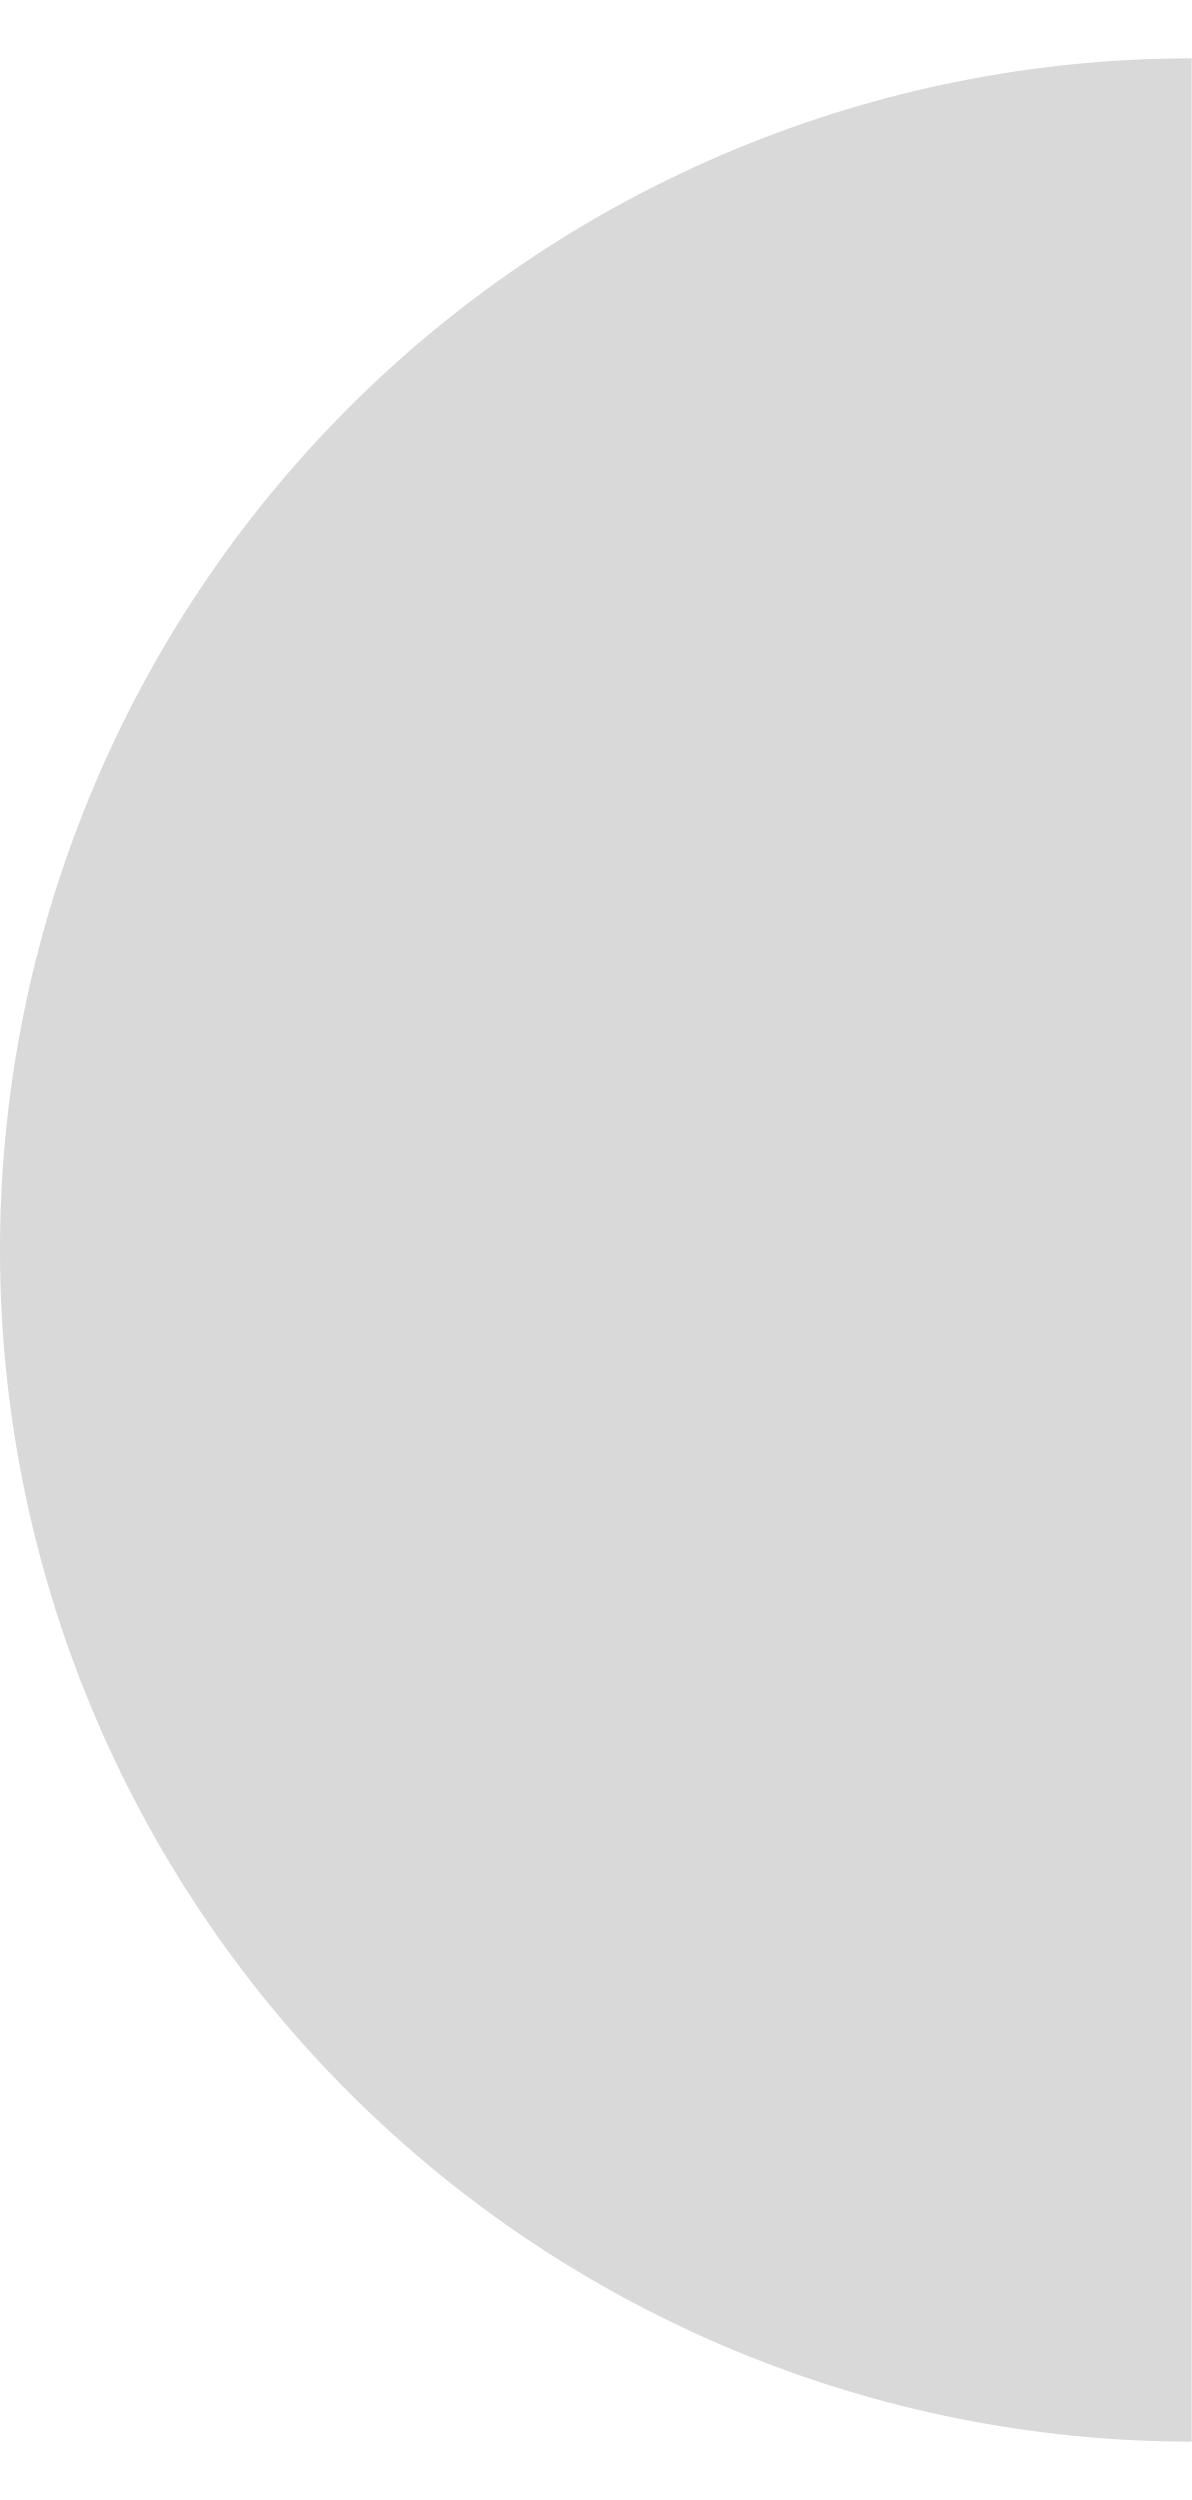
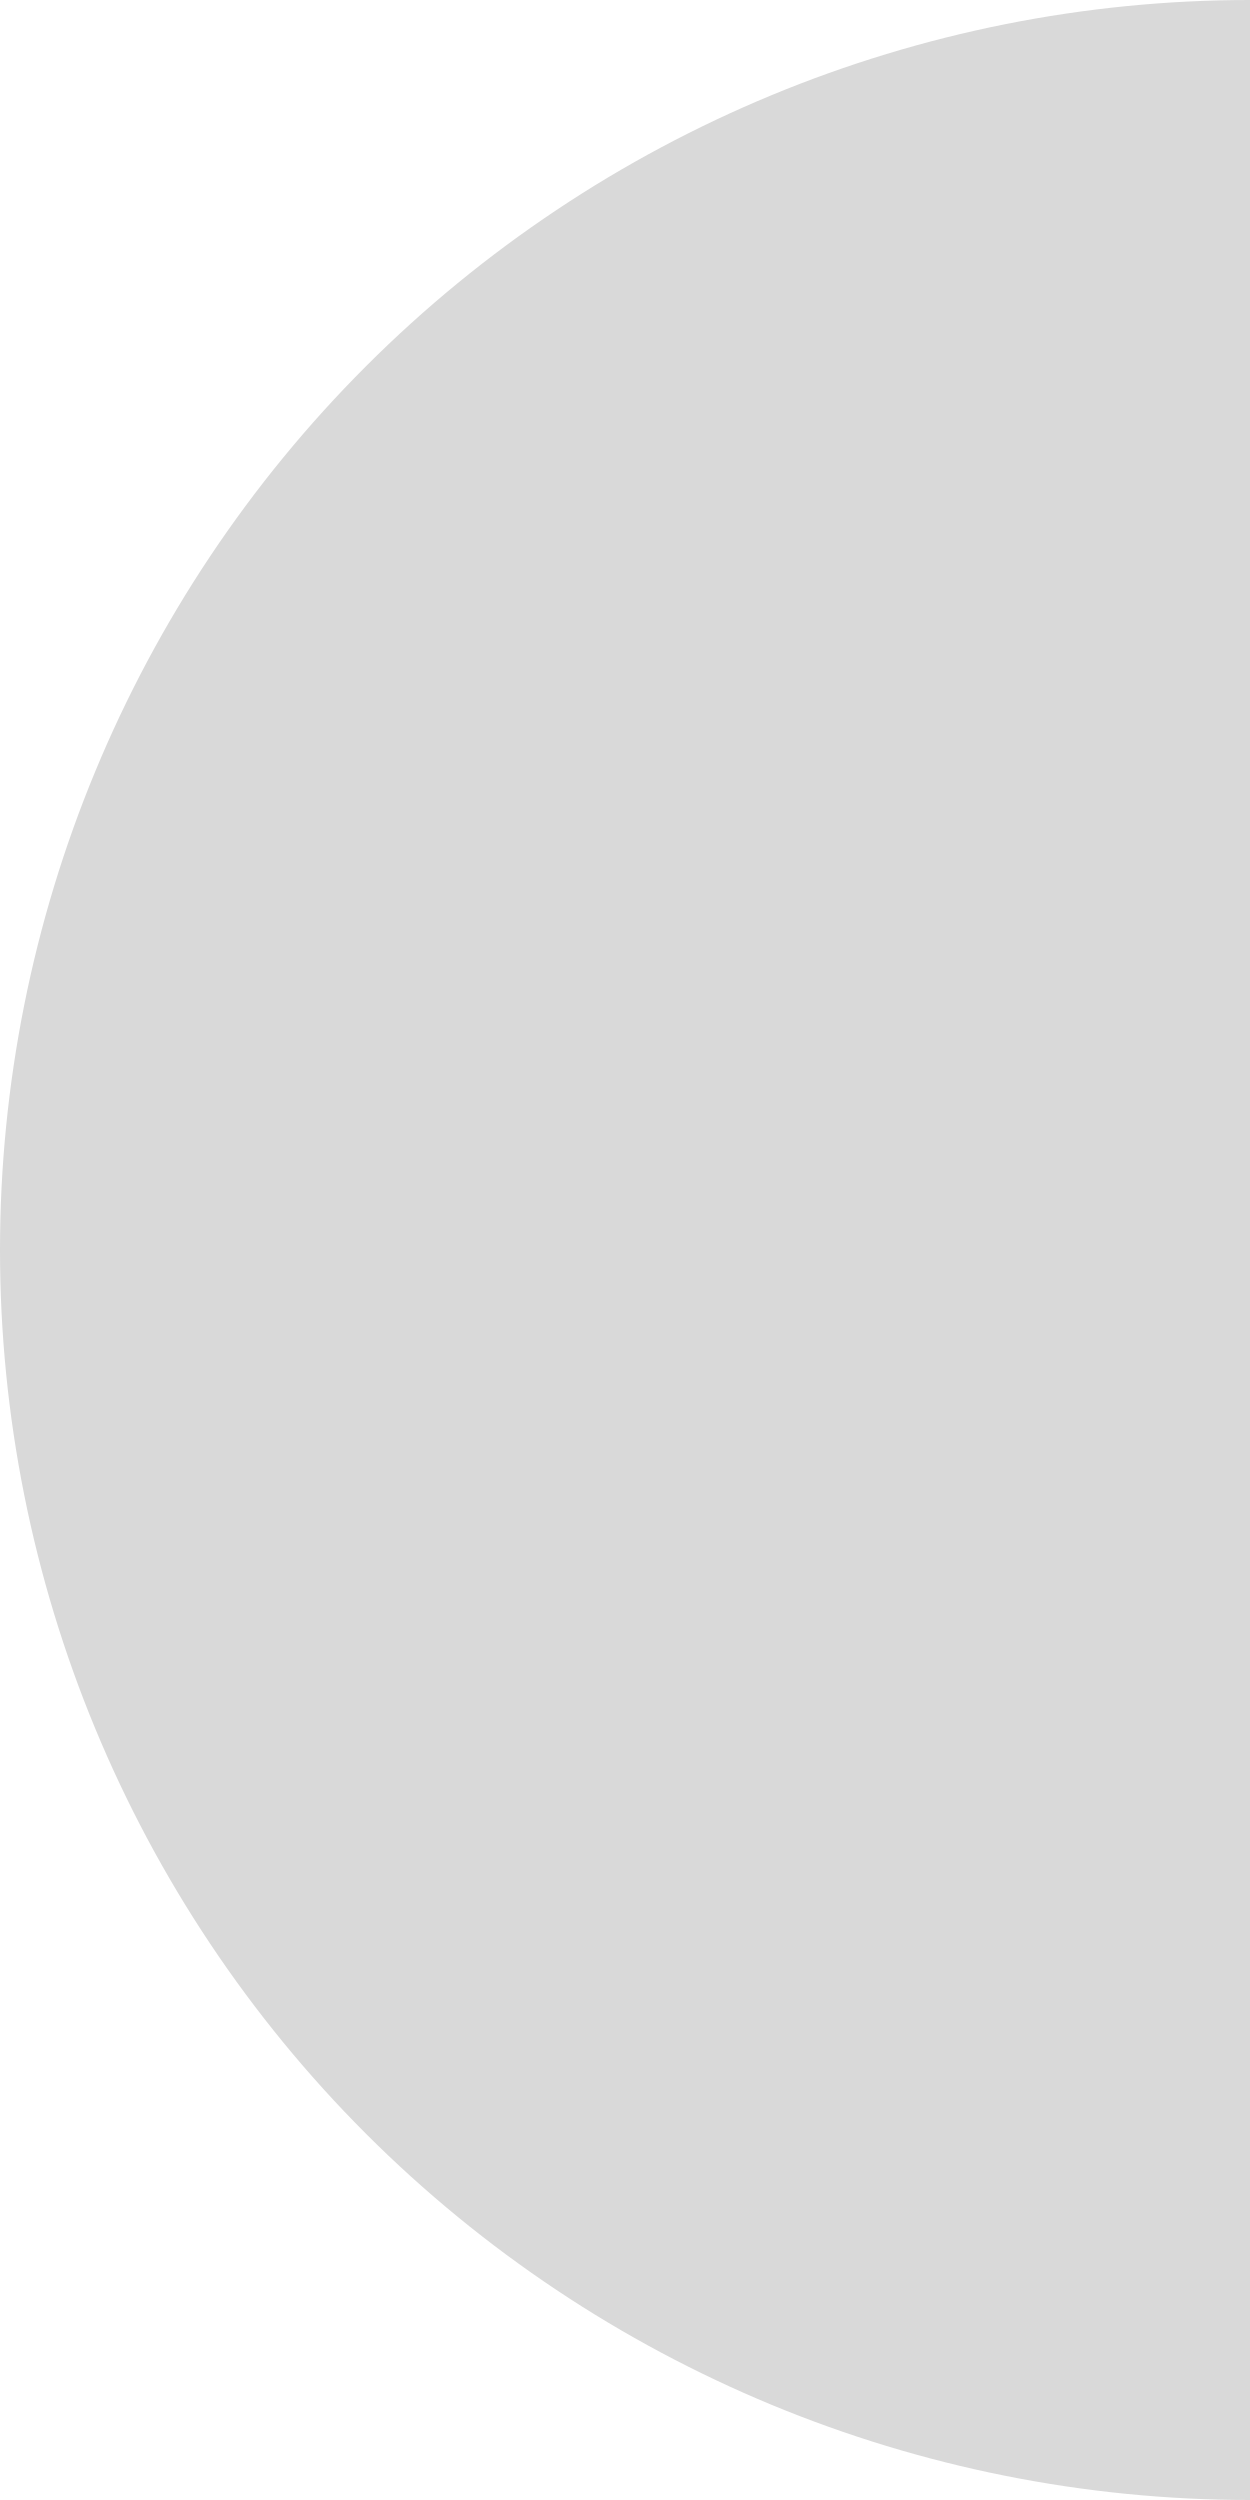
- <svg xmlns="http://www.w3.org/2000/svg" width="71.5" height="150" viewBox="0 0 100 200" fill="none">
+ <svg xmlns="http://www.w3.org/2000/svg" viewBox="0 0 100 200" fill="none">
  <path d="M100 200C73.478 200 48.043 189.464 29.289 170.711C10.536 151.957 -7.37783e-07 126.522 0 100C7.37783e-07 73.478 10.536 48.043 29.289 29.289C48.043 10.536 73.478 -3.16267e-07 100 0V100L100 200Z" fill="#D9D9D9" />
</svg>
